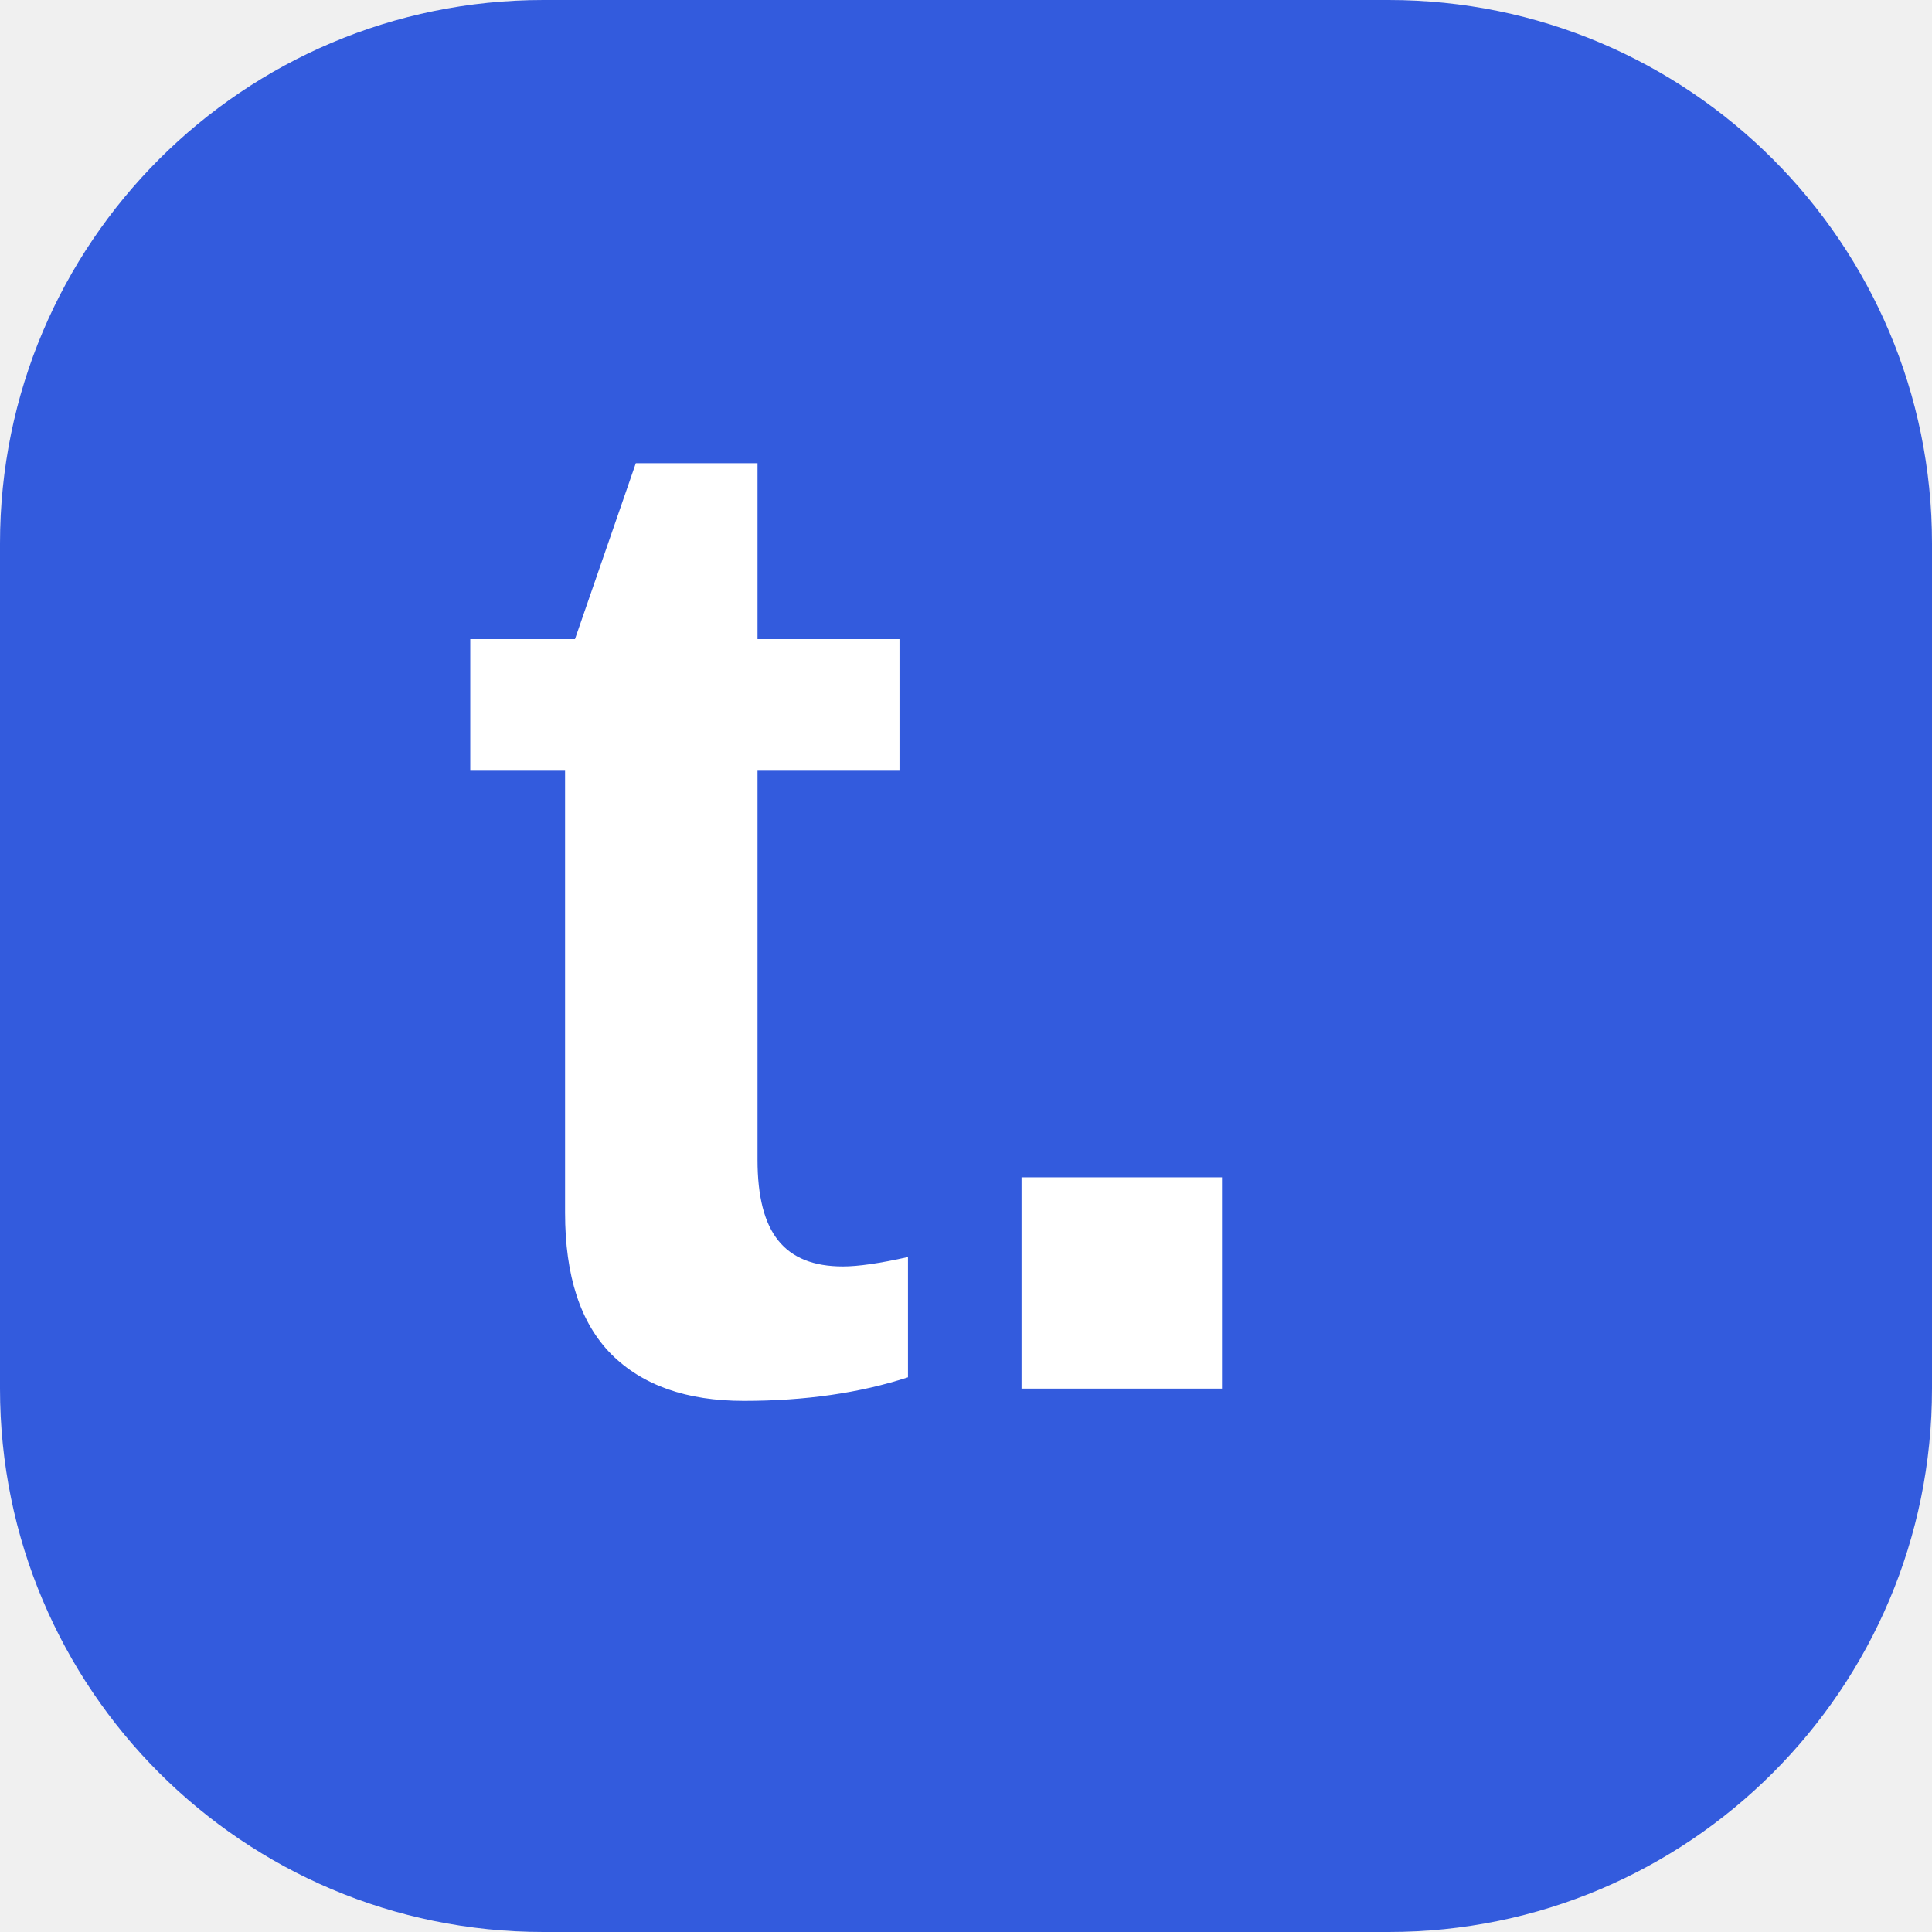
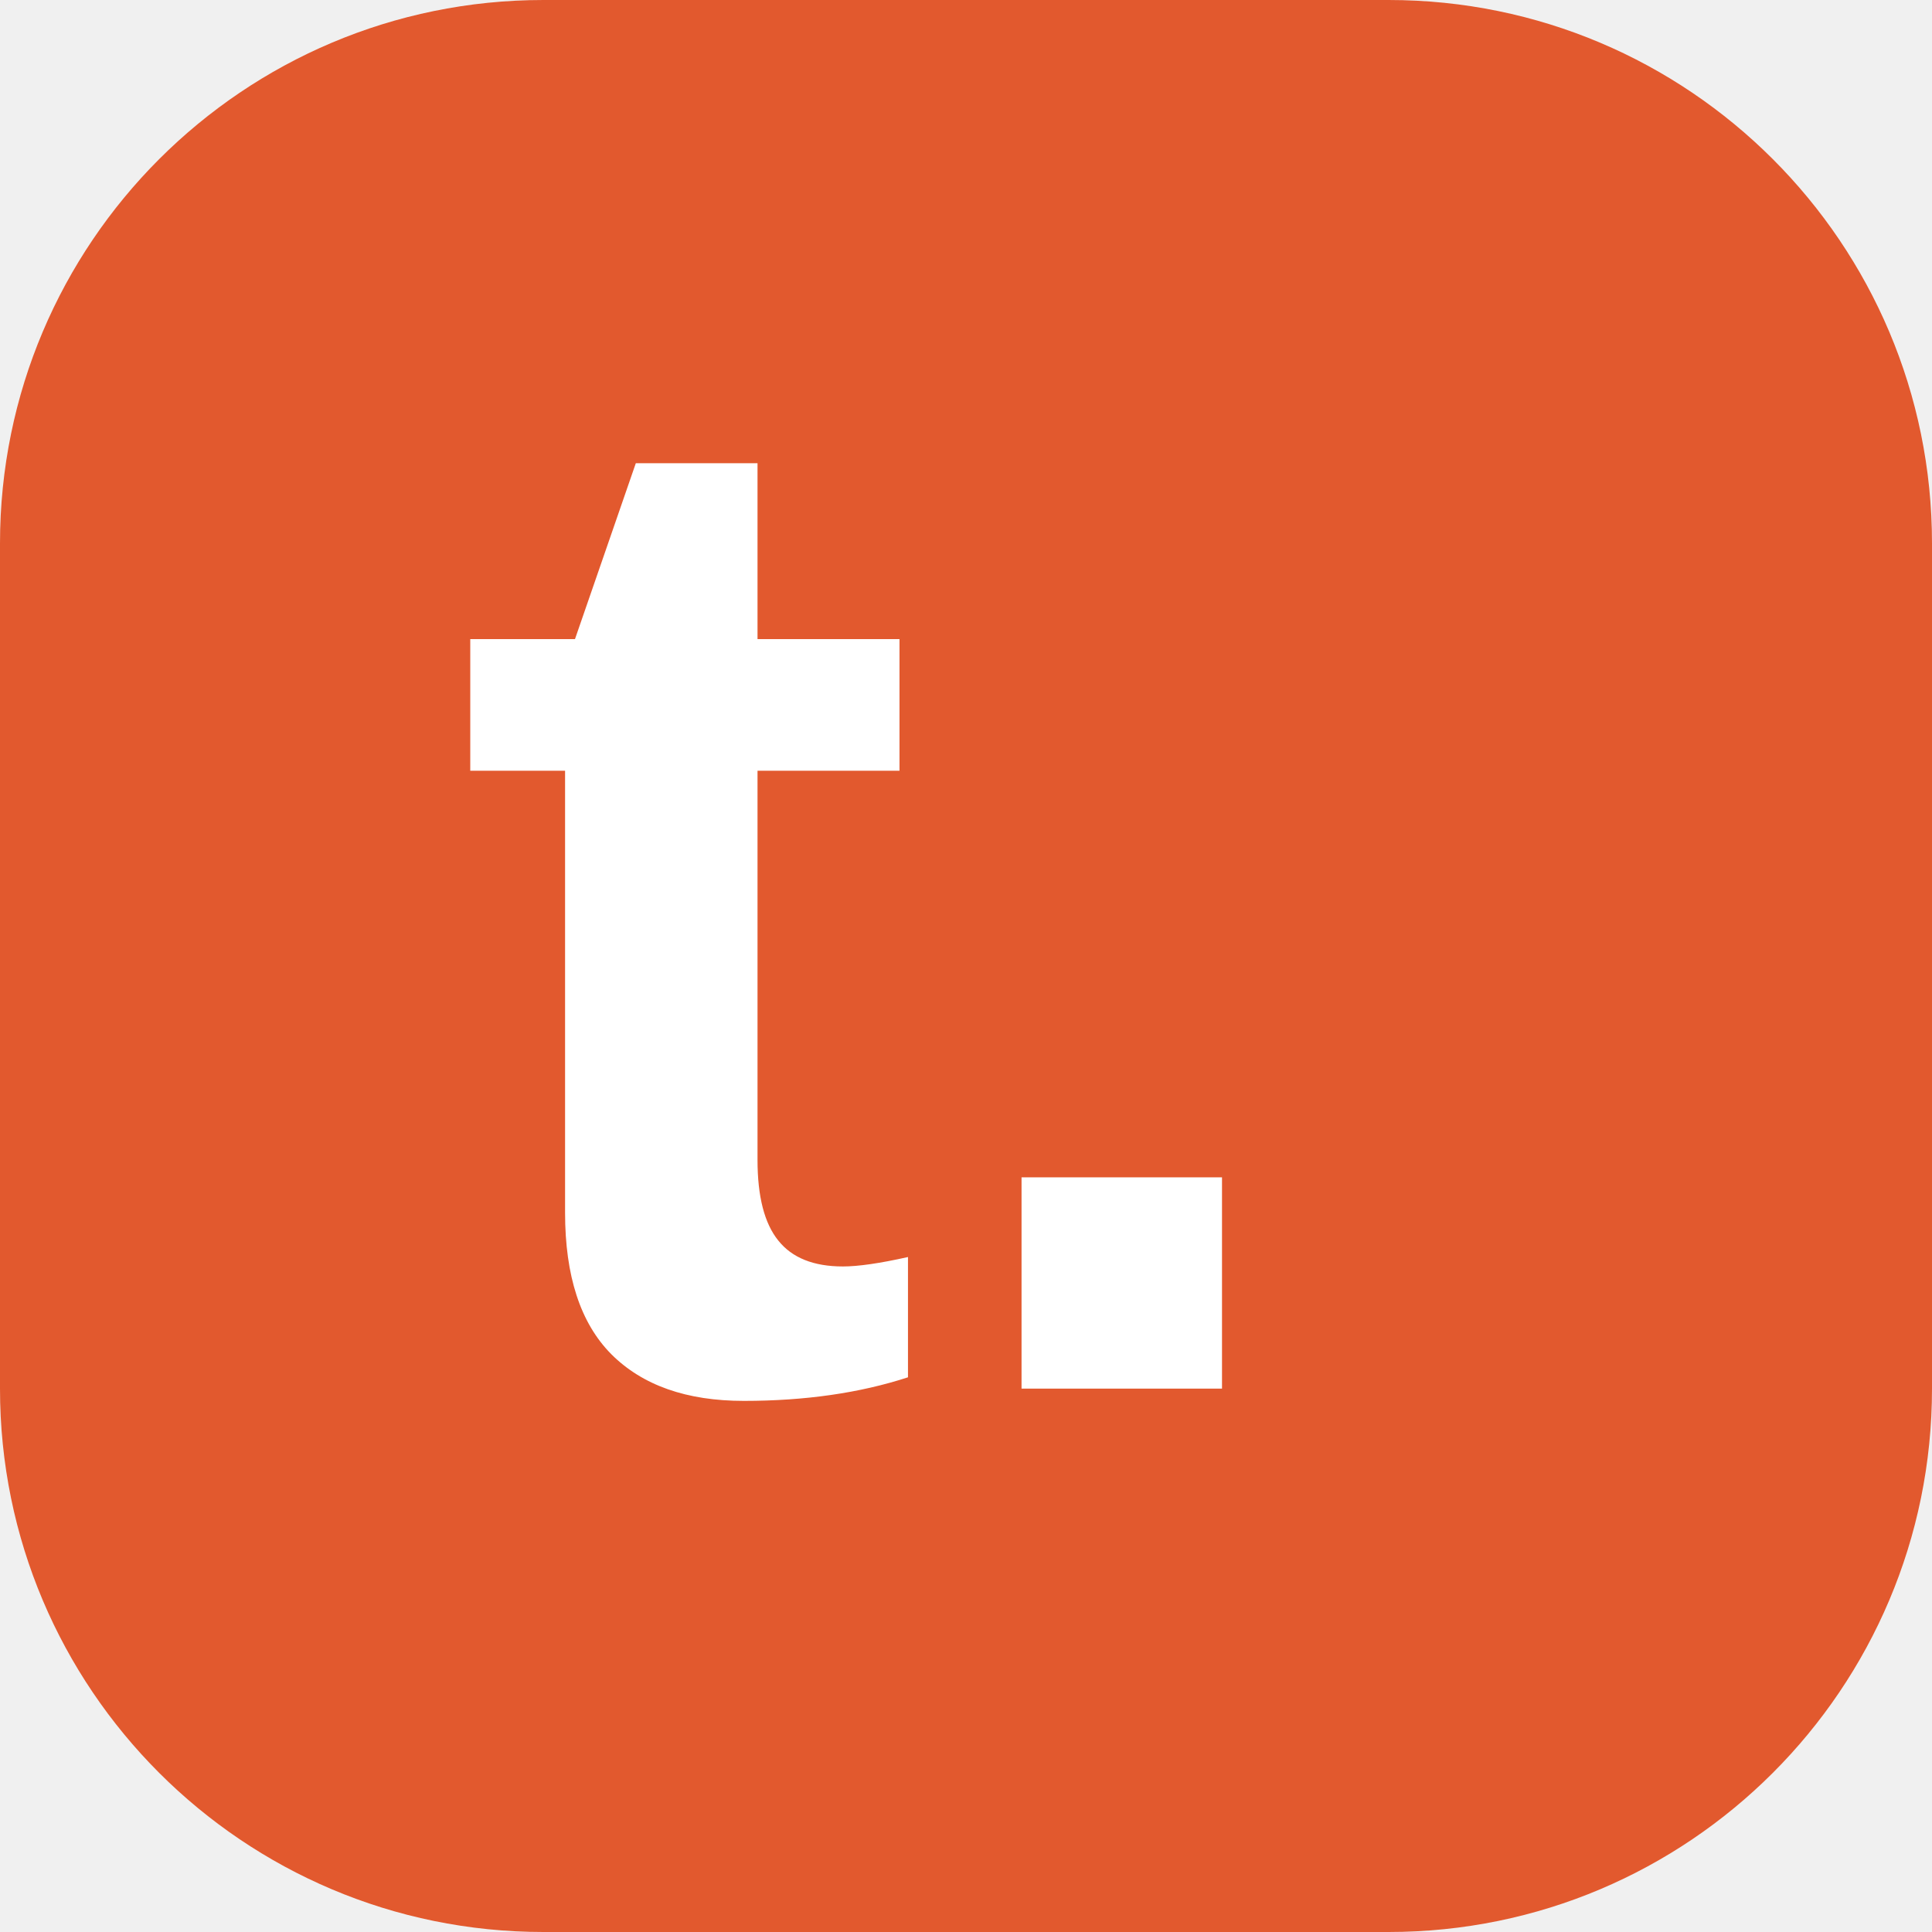
<svg xmlns="http://www.w3.org/2000/svg" viewBox="0 0 64 64">
-   <rect width="64" height="64" rx="18" fill="#335bdd" />
+   <rect width="64" height="64" rx="18" fill="#e2592e" />
  <text x="15" y="46" fill="white" font-family="Arial,sans-serif" font-weight="700" font-size="47">t.</text>
</svg>
